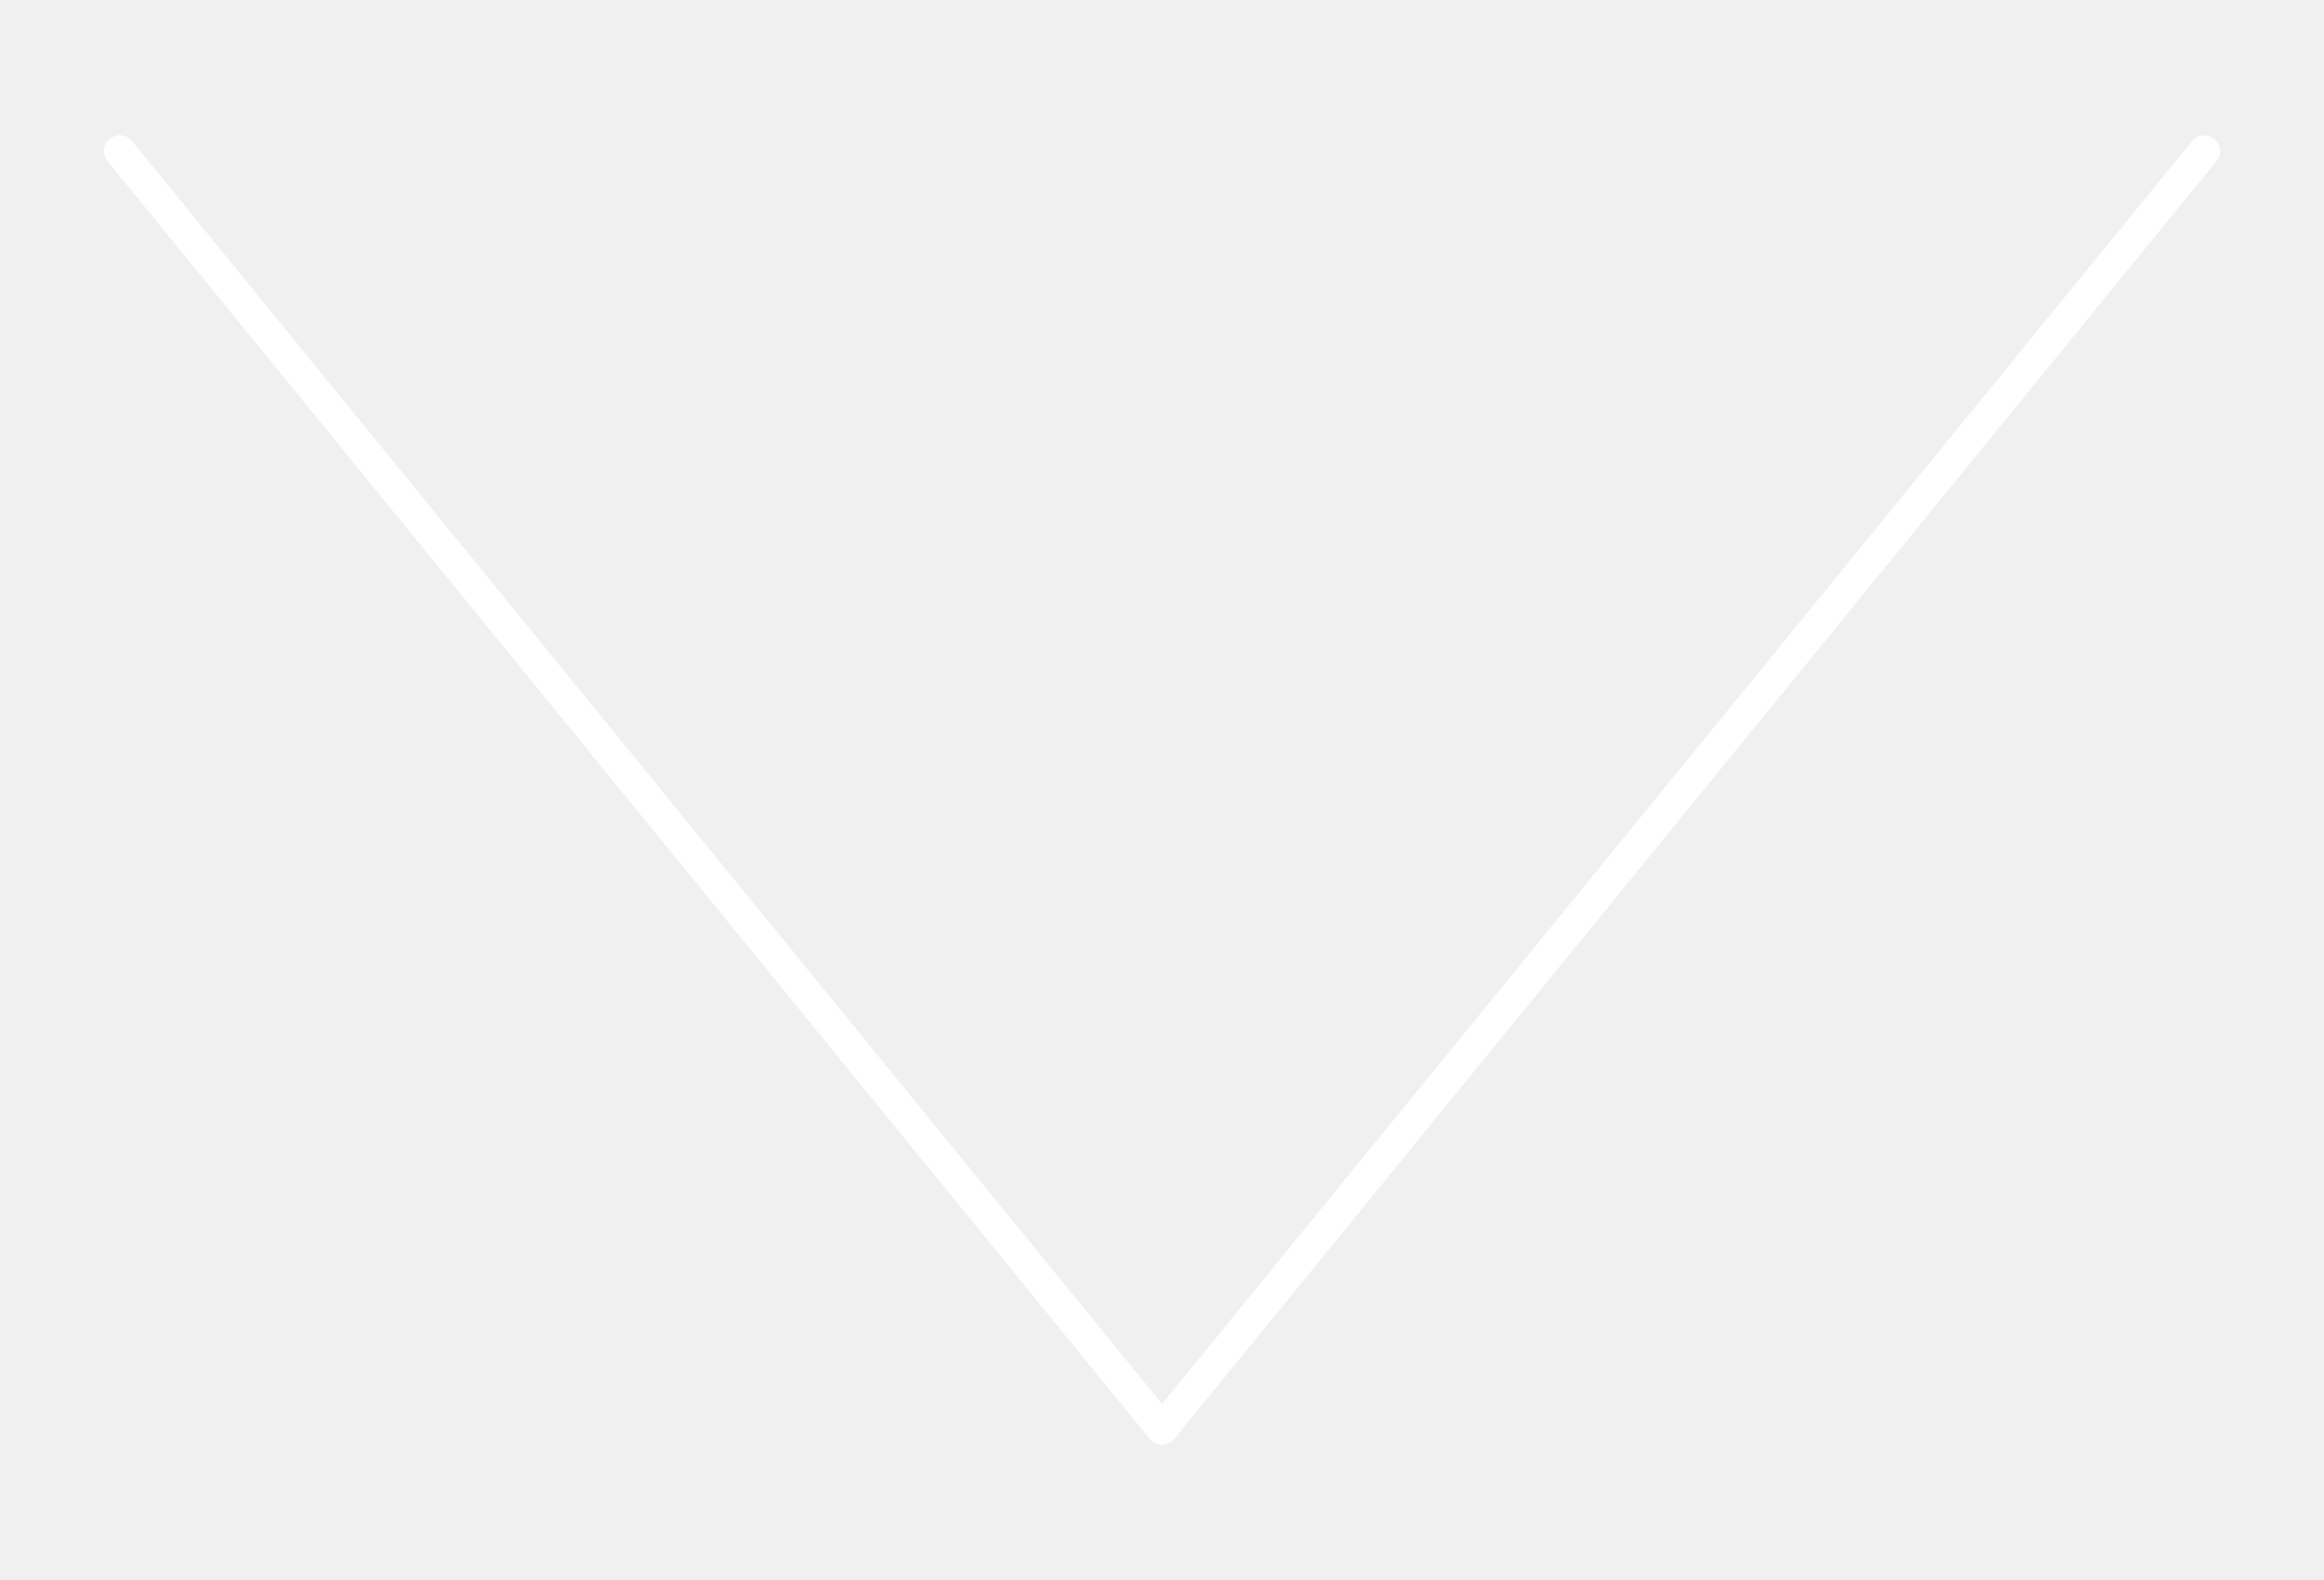
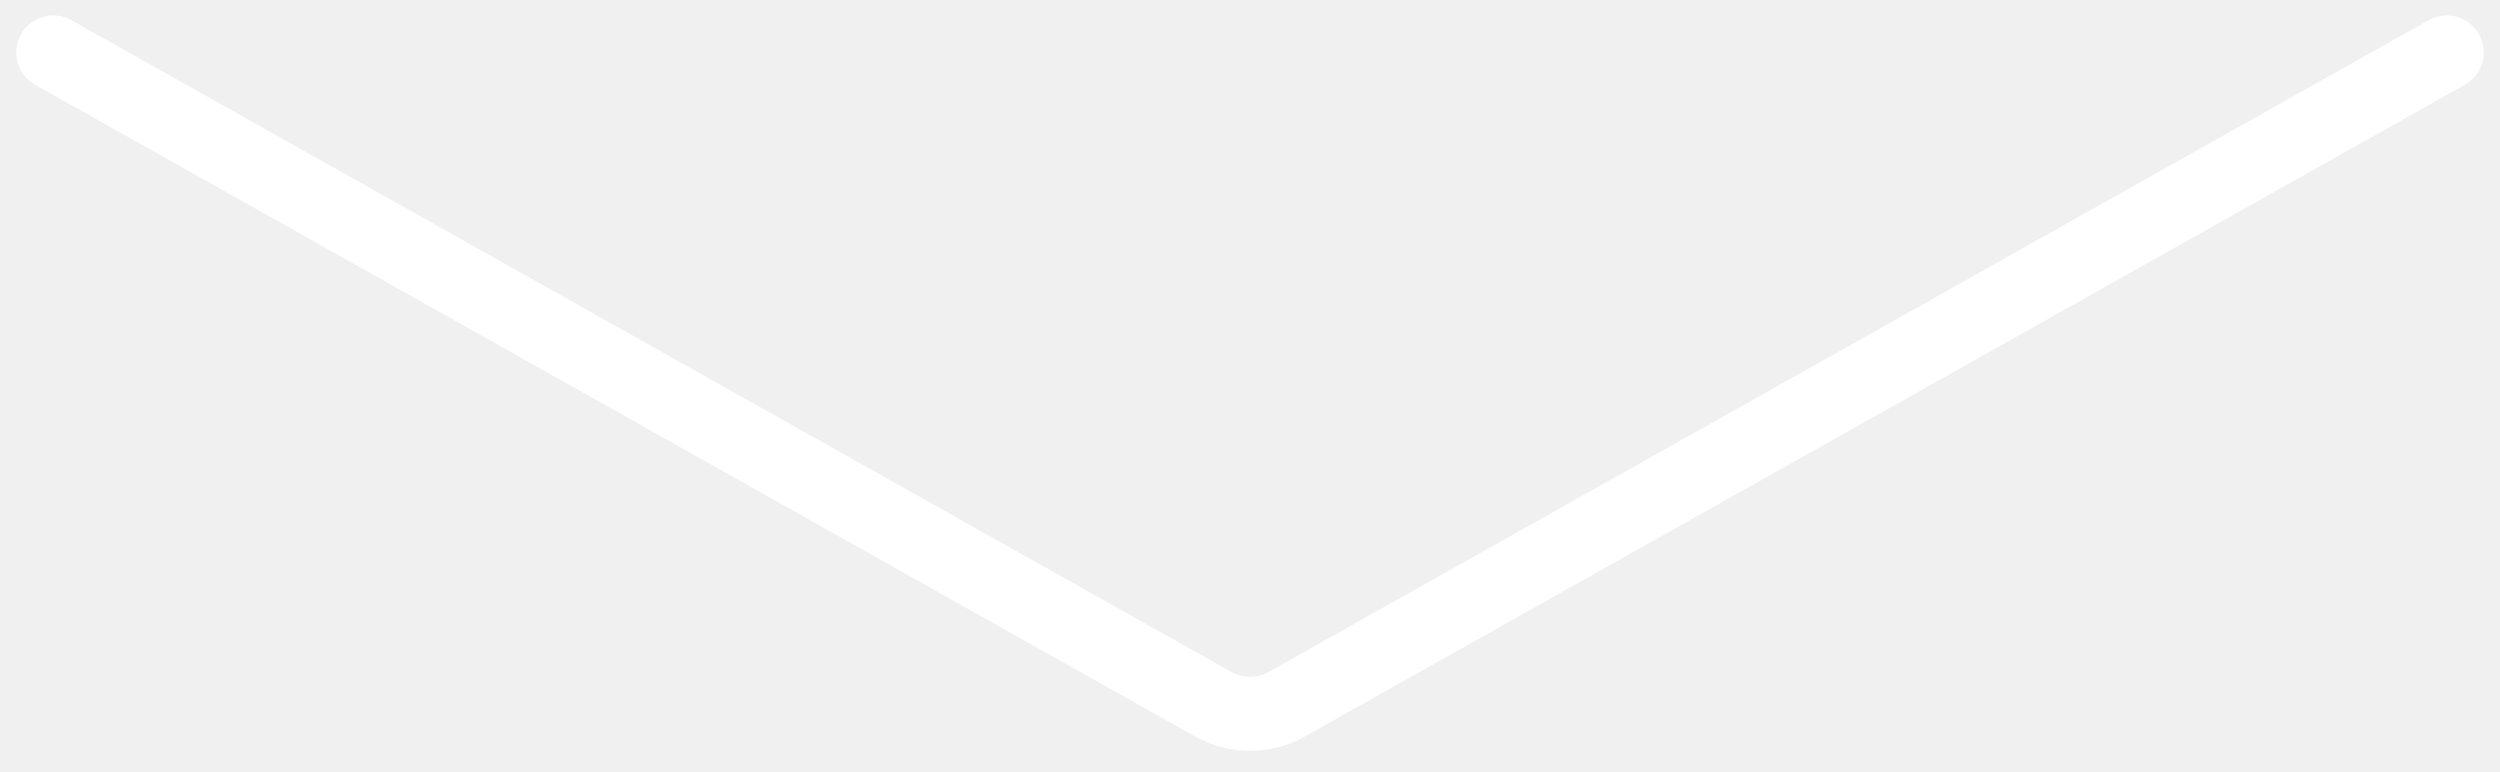
- <svg xmlns="http://www.w3.org/2000/svg" version="1.1" id="Layer_1" x="0px" y="0px" width="200px" height="136px" viewBox="0 0 200 136" style="enable-background:new 0 0 200 136;" xml:space="preserve">
+ <svg xmlns="http://www.w3.org/2000/svg" xmlns:xlink="http://www.w3.org/1999/xlink" version="1.1" id="Layer_1" x="0px" y="0px" width="324px" height="100px" viewBox="0 0 324 100" style="enable-background:new 0 0 324 100;" xml:space="preserve">
  <style type="text/css">
- 	.st0{fill:none;stroke:#FFFFFF;stroke-width:2.724;stroke-linecap:round;stroke-linejoin:round;stroke-miterlimit:10;}
+ 	.st0{fill:#FFF37F;}
+ 	.st1{fill:#AAC417;}
+ 	.st2{enable-background:new    ;}
+ 	.st3{clip-path:url(#SVGID_2_);fill:none;stroke:#FFFFFF;stroke-width:9.592;stroke-linecap:round;stroke-miterlimit:10;}
</style>
-   <polyline class="st0" points="10.3,13 100,123 189.7,13 " />
+   <g>
+     <defs>
+       <rect id="SVGID_1_" x="0.5" y="0.4" width="322.9" height="99.1" />
+     </defs>
+     <clipPath id="SVGID_2_">
+       <use xlink:href="#SVGID_1_" style="overflow:visible;" />
+     </clipPath>
+     <path class="st3" d="M317.1,6.8L166.7,91.3c-2.9,1.6-6.5,1.6-9.4,0L6.9,6.8" />
+   </g>
</svg>
